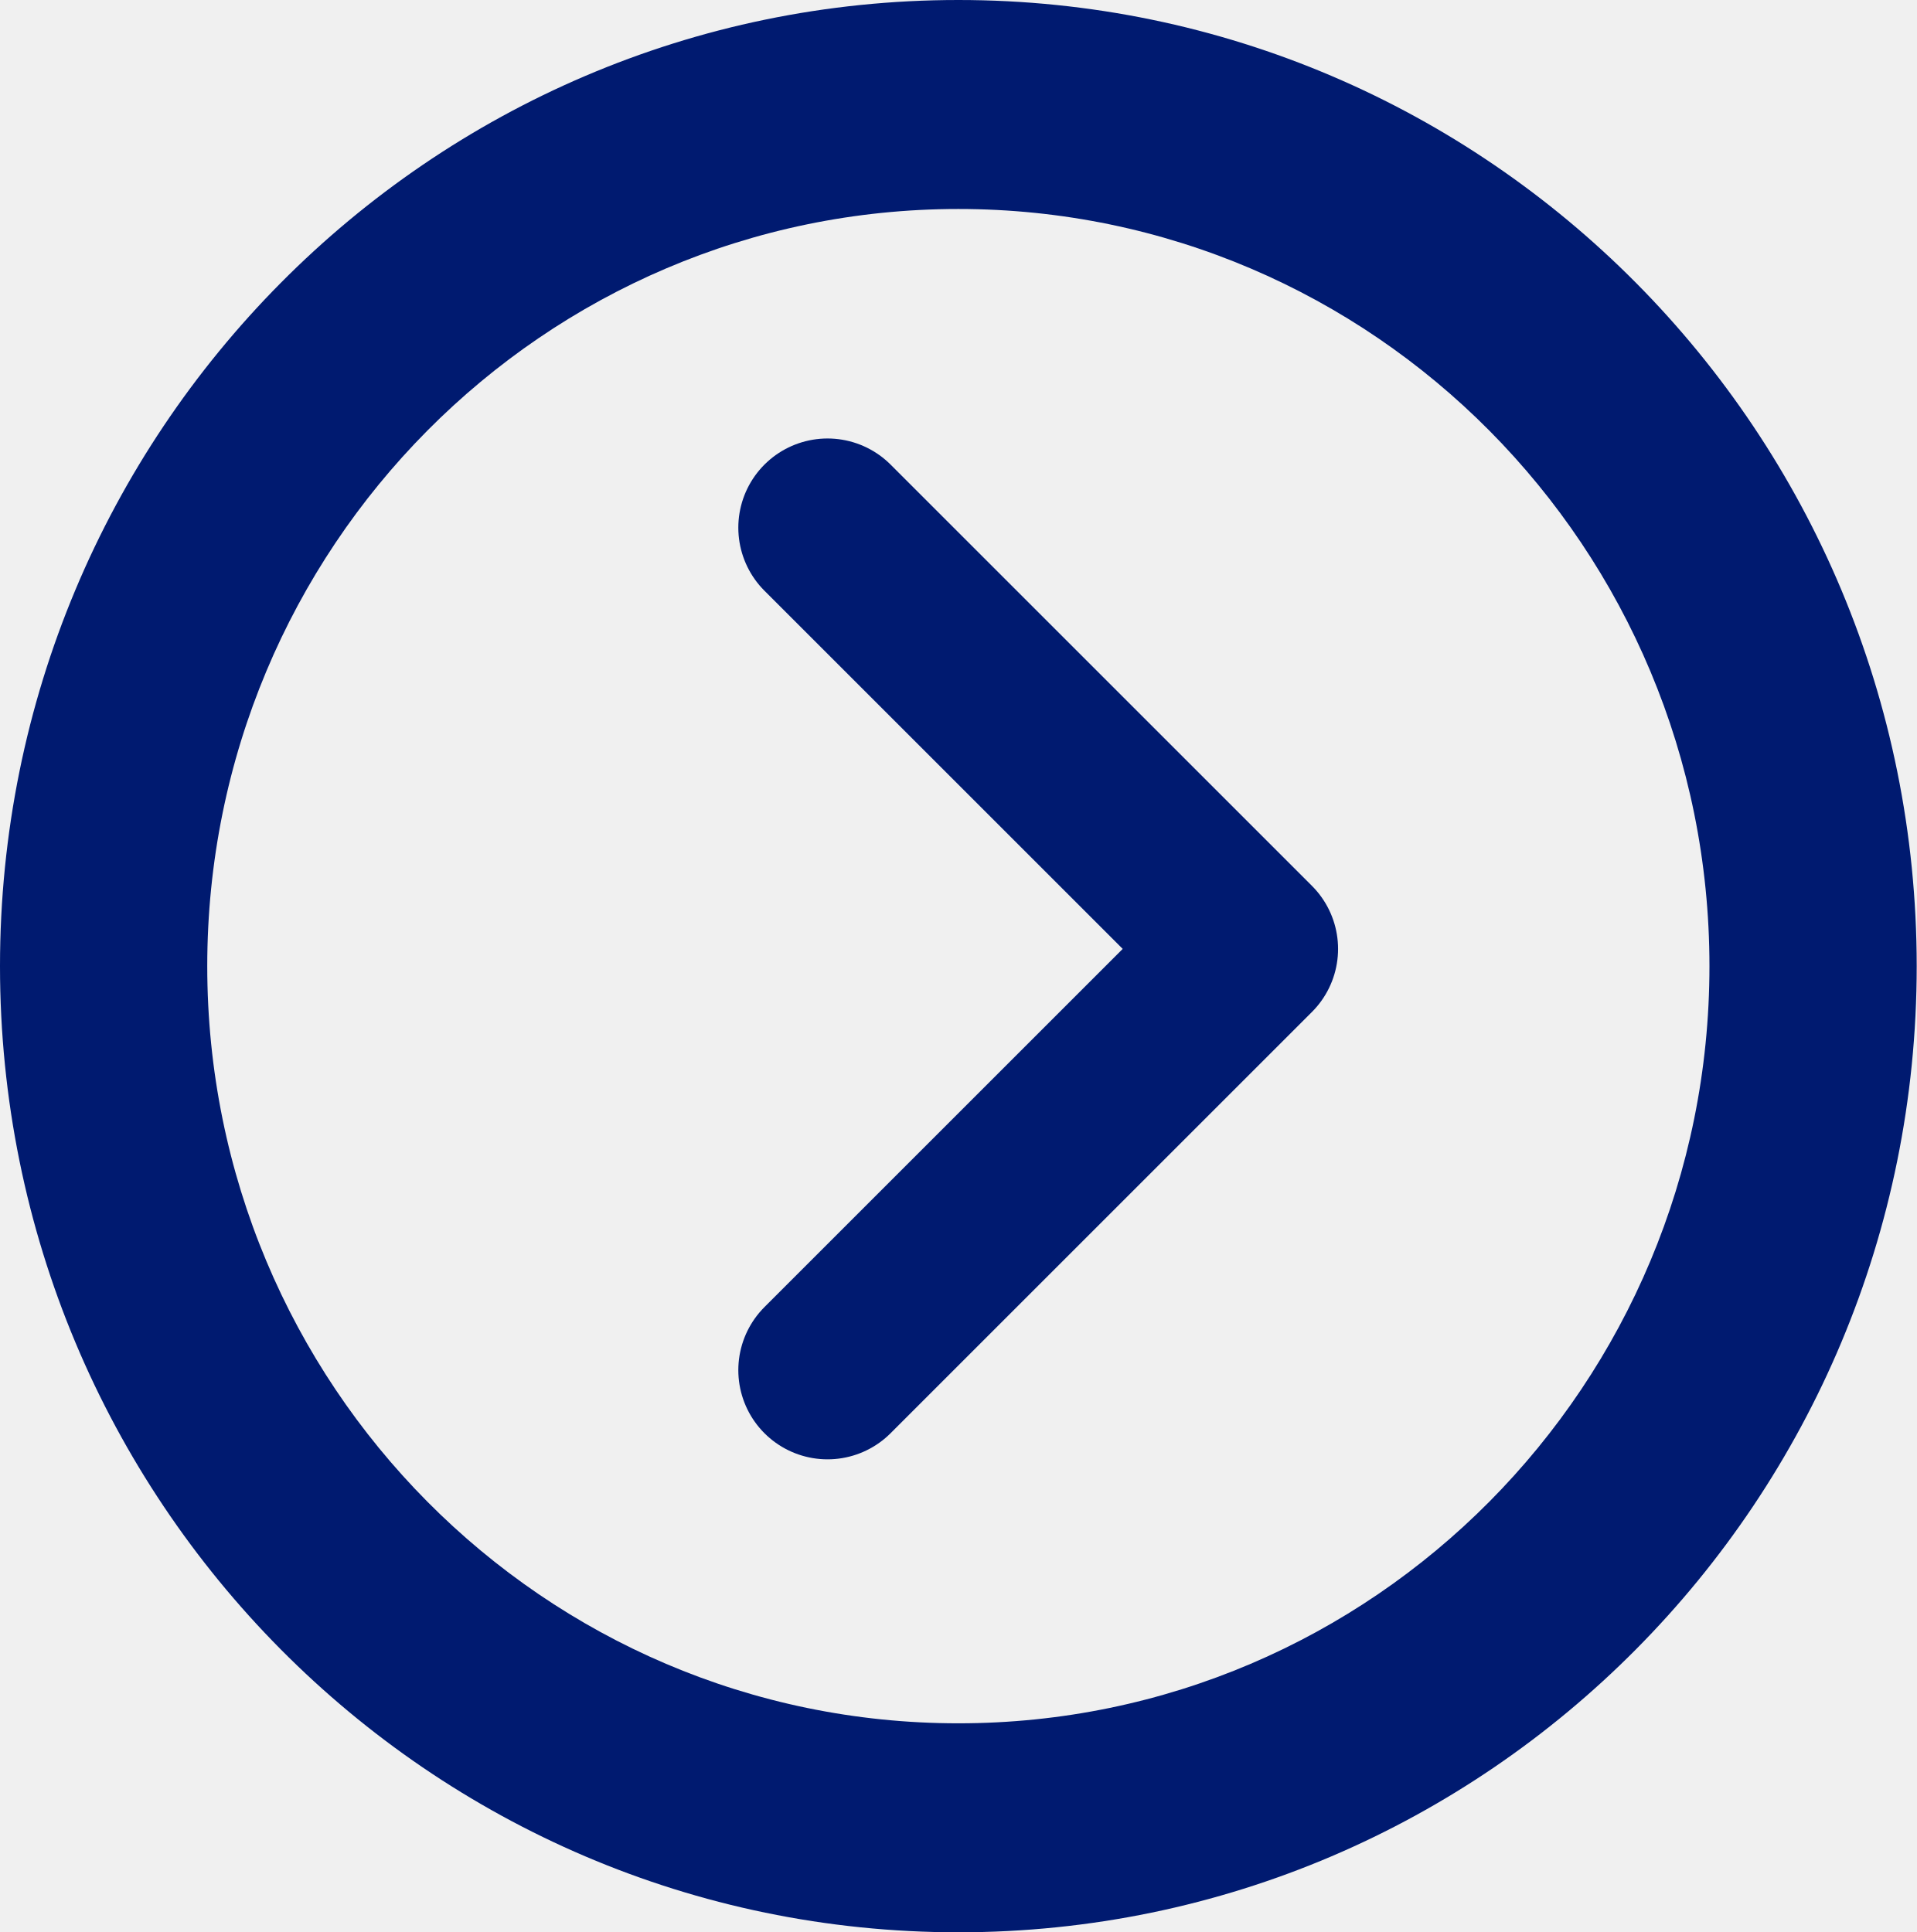
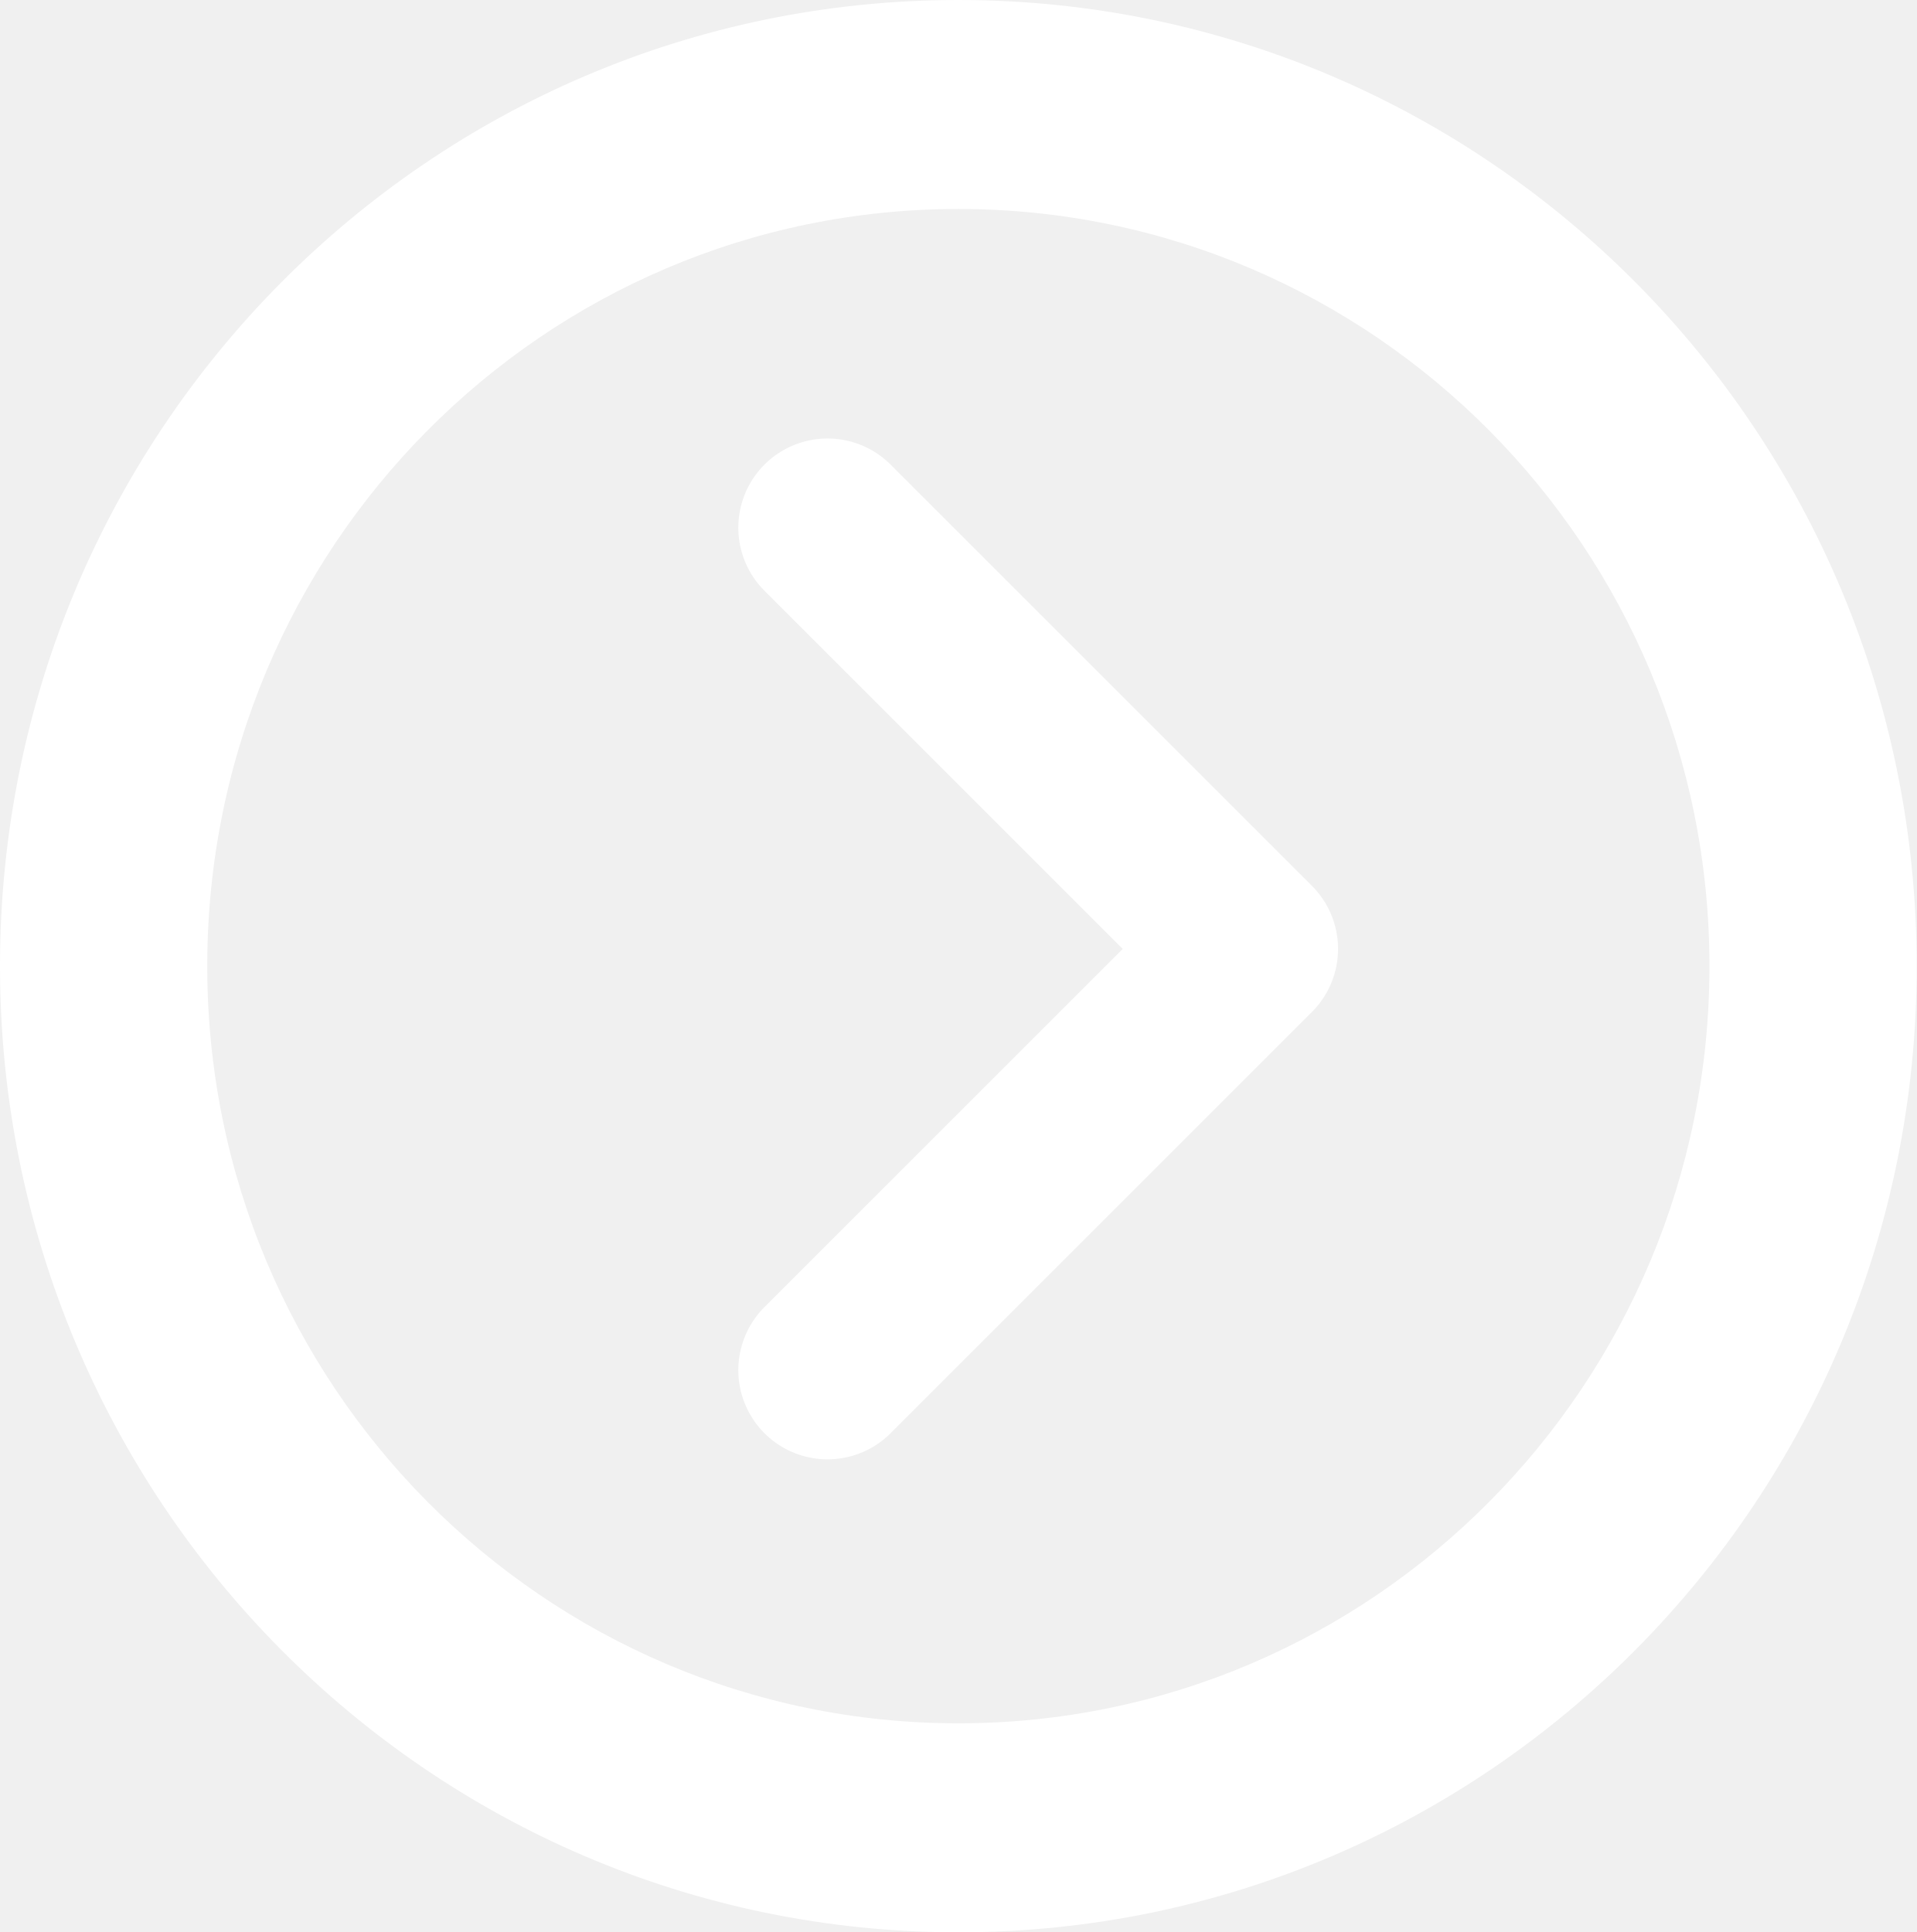
<svg xmlns="http://www.w3.org/2000/svg" id="Layer_2" data-name="Layer 2" viewBox="0 0 64.47 64.99">
  <g id="Type">
-     <path d="m32.23,0C14.43,0,0,14.55,0,32.5s14.43,32.5,32.23,32.5,32.23-14.55,32.23-32.5S50.04,0,32.23,0Zm0,57.97c-13.95,0-25.26-11.4-25.26-25.47S18.28,7.03,32.23,7.03s25.26,11.4,25.26,25.47-11.31,25.47-25.26,25.47Z" style="fill: #001a70; stroke-width: 0px;" />
-     <polyline points="27.83 17.75 42 31.92 27.83 46.09" style="fill: none; stroke: #001a70; stroke-linecap: round; stroke-linejoin: round; stroke-width: 6px;" />
+     <path d="m32.23,0C14.43,0,0,14.55,0,32.5s14.43,32.5,32.23,32.5,32.23-14.55,32.23-32.5S50.04,0,32.23,0Zm0,57.97c-13.95,0-25.26-11.4-25.26-25.47S18.28,7.03,32.23,7.03s25.26,11.4,25.26,25.47-11.31,25.47-25.26,25.47Z" style="fill: #FFF; stroke-width: 0px;" />
+     <polyline points="27.83 17.75 42 31.92 27.83 46.09" style="fill: none; stroke: #FFF; stroke-linecap: round; stroke-linejoin: round; stroke-width: 6px;" />
  </g>
</svg>
